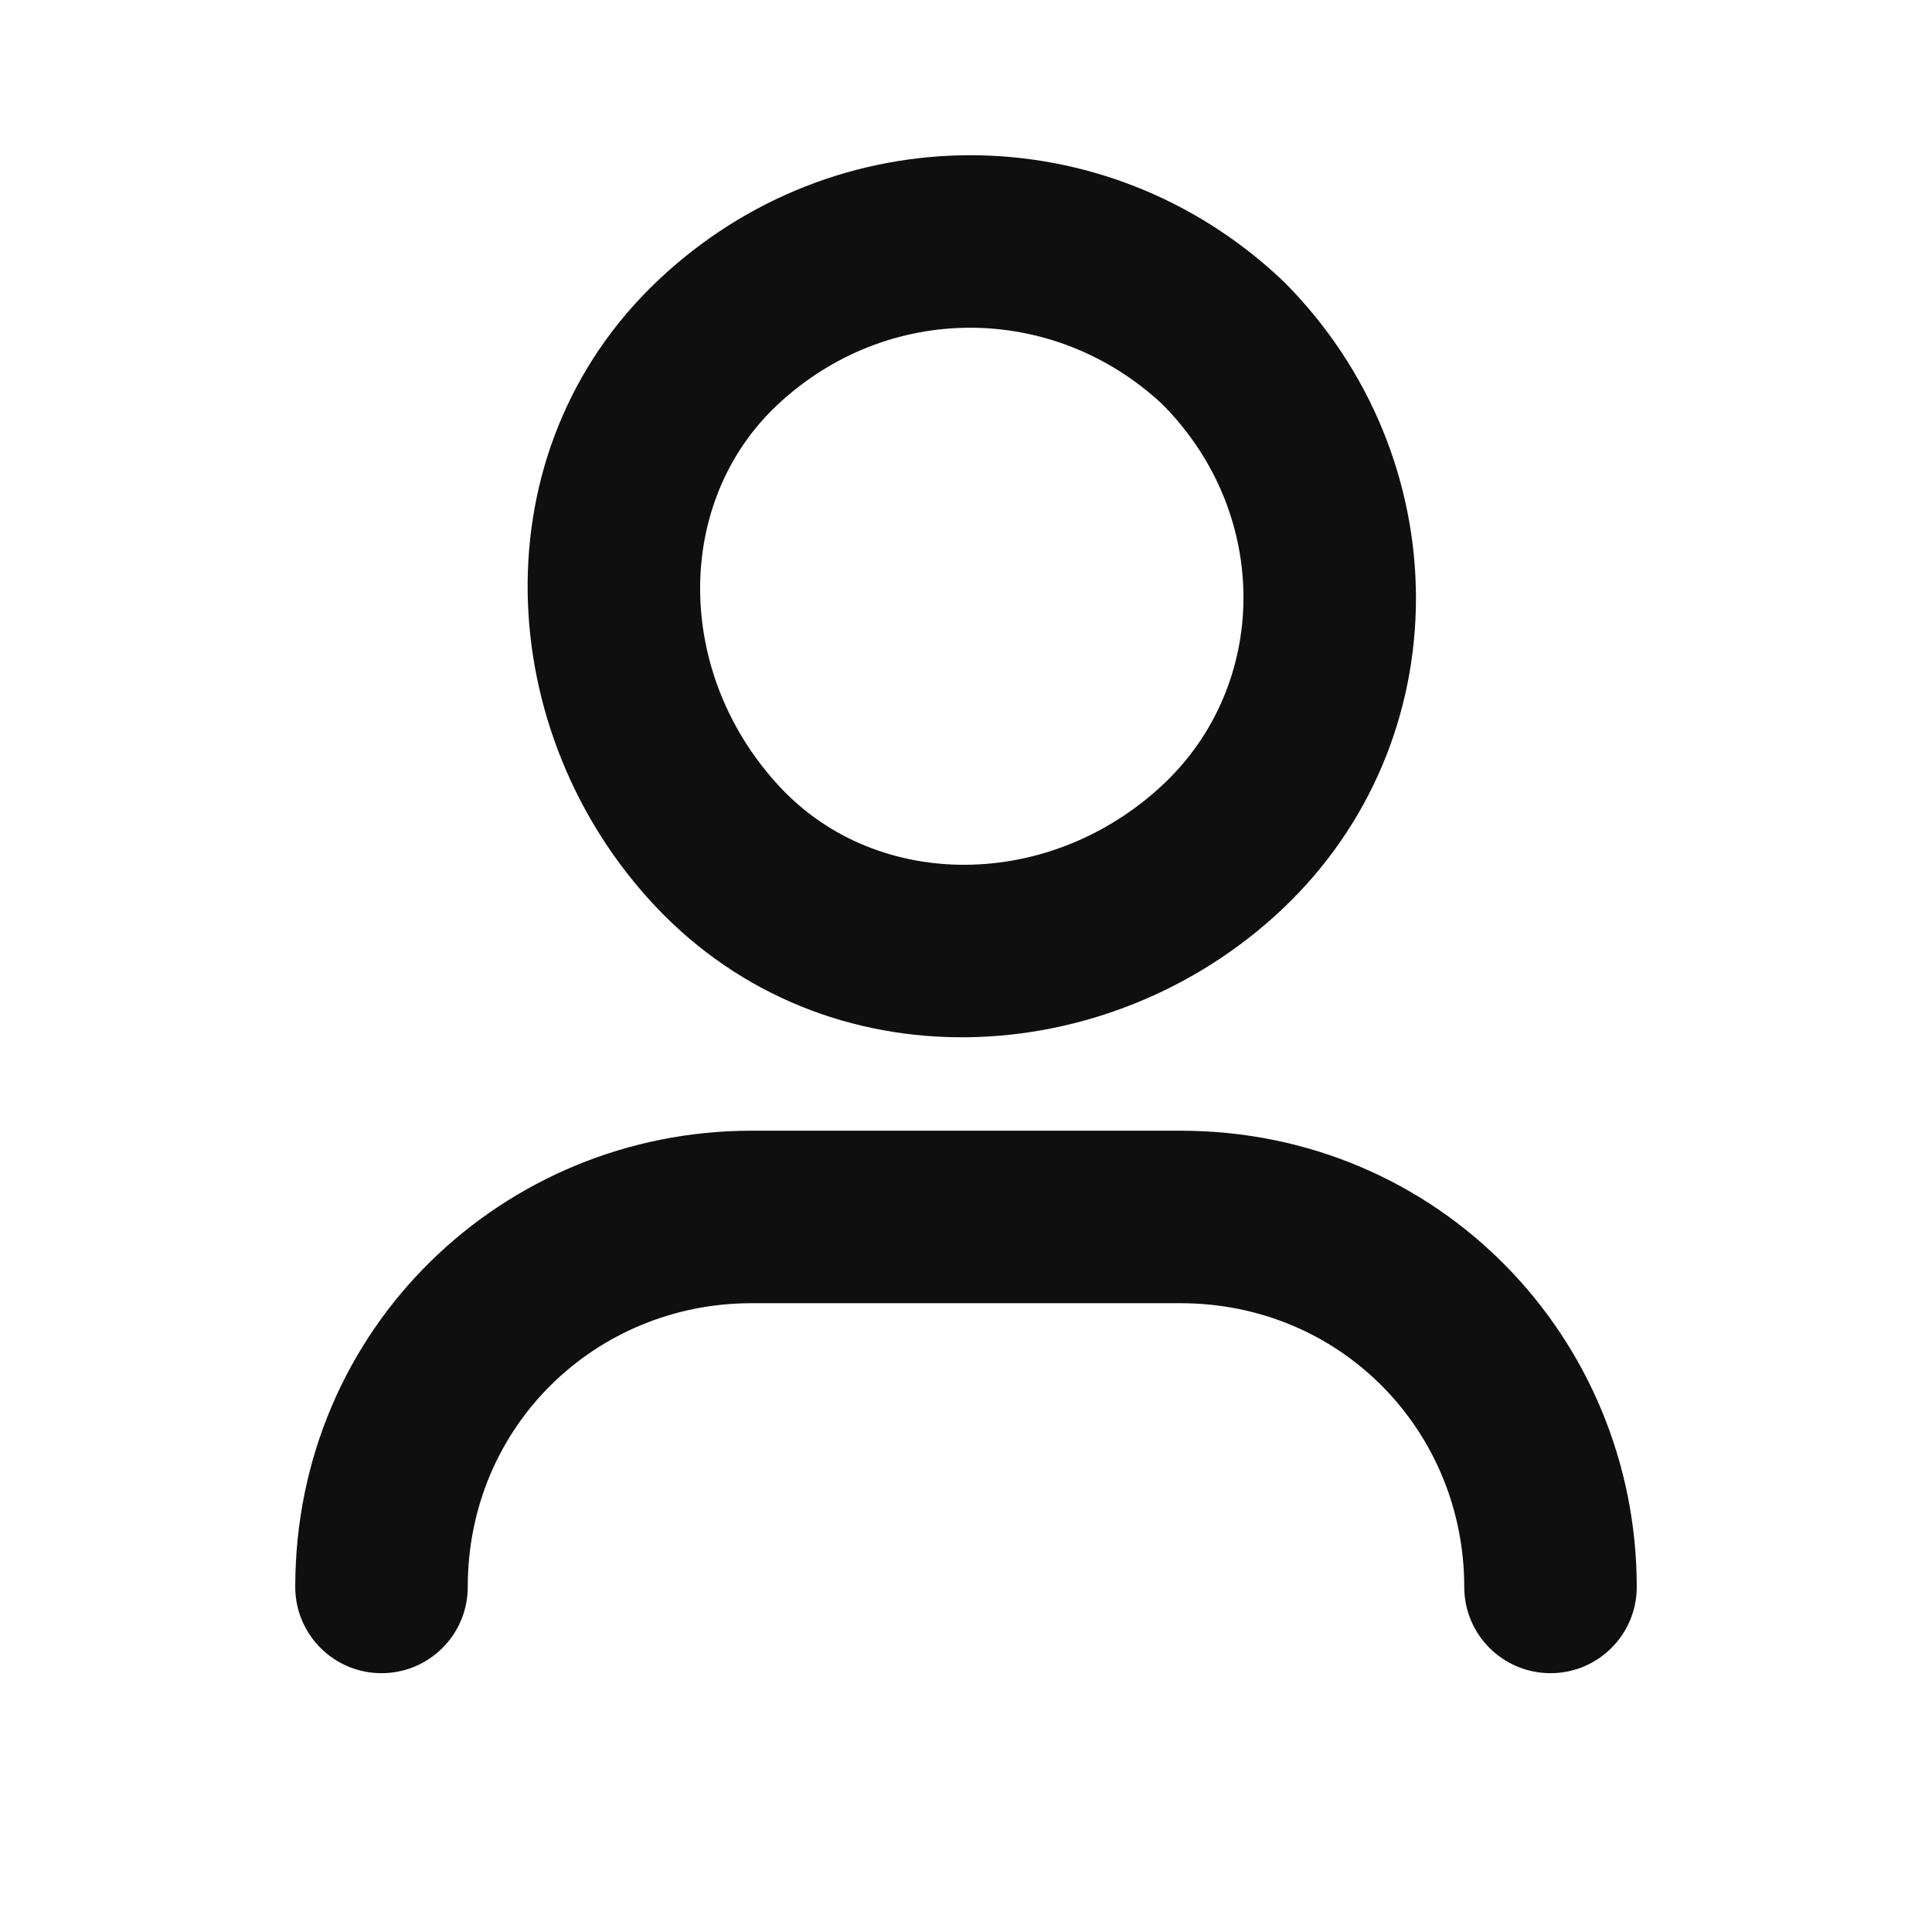
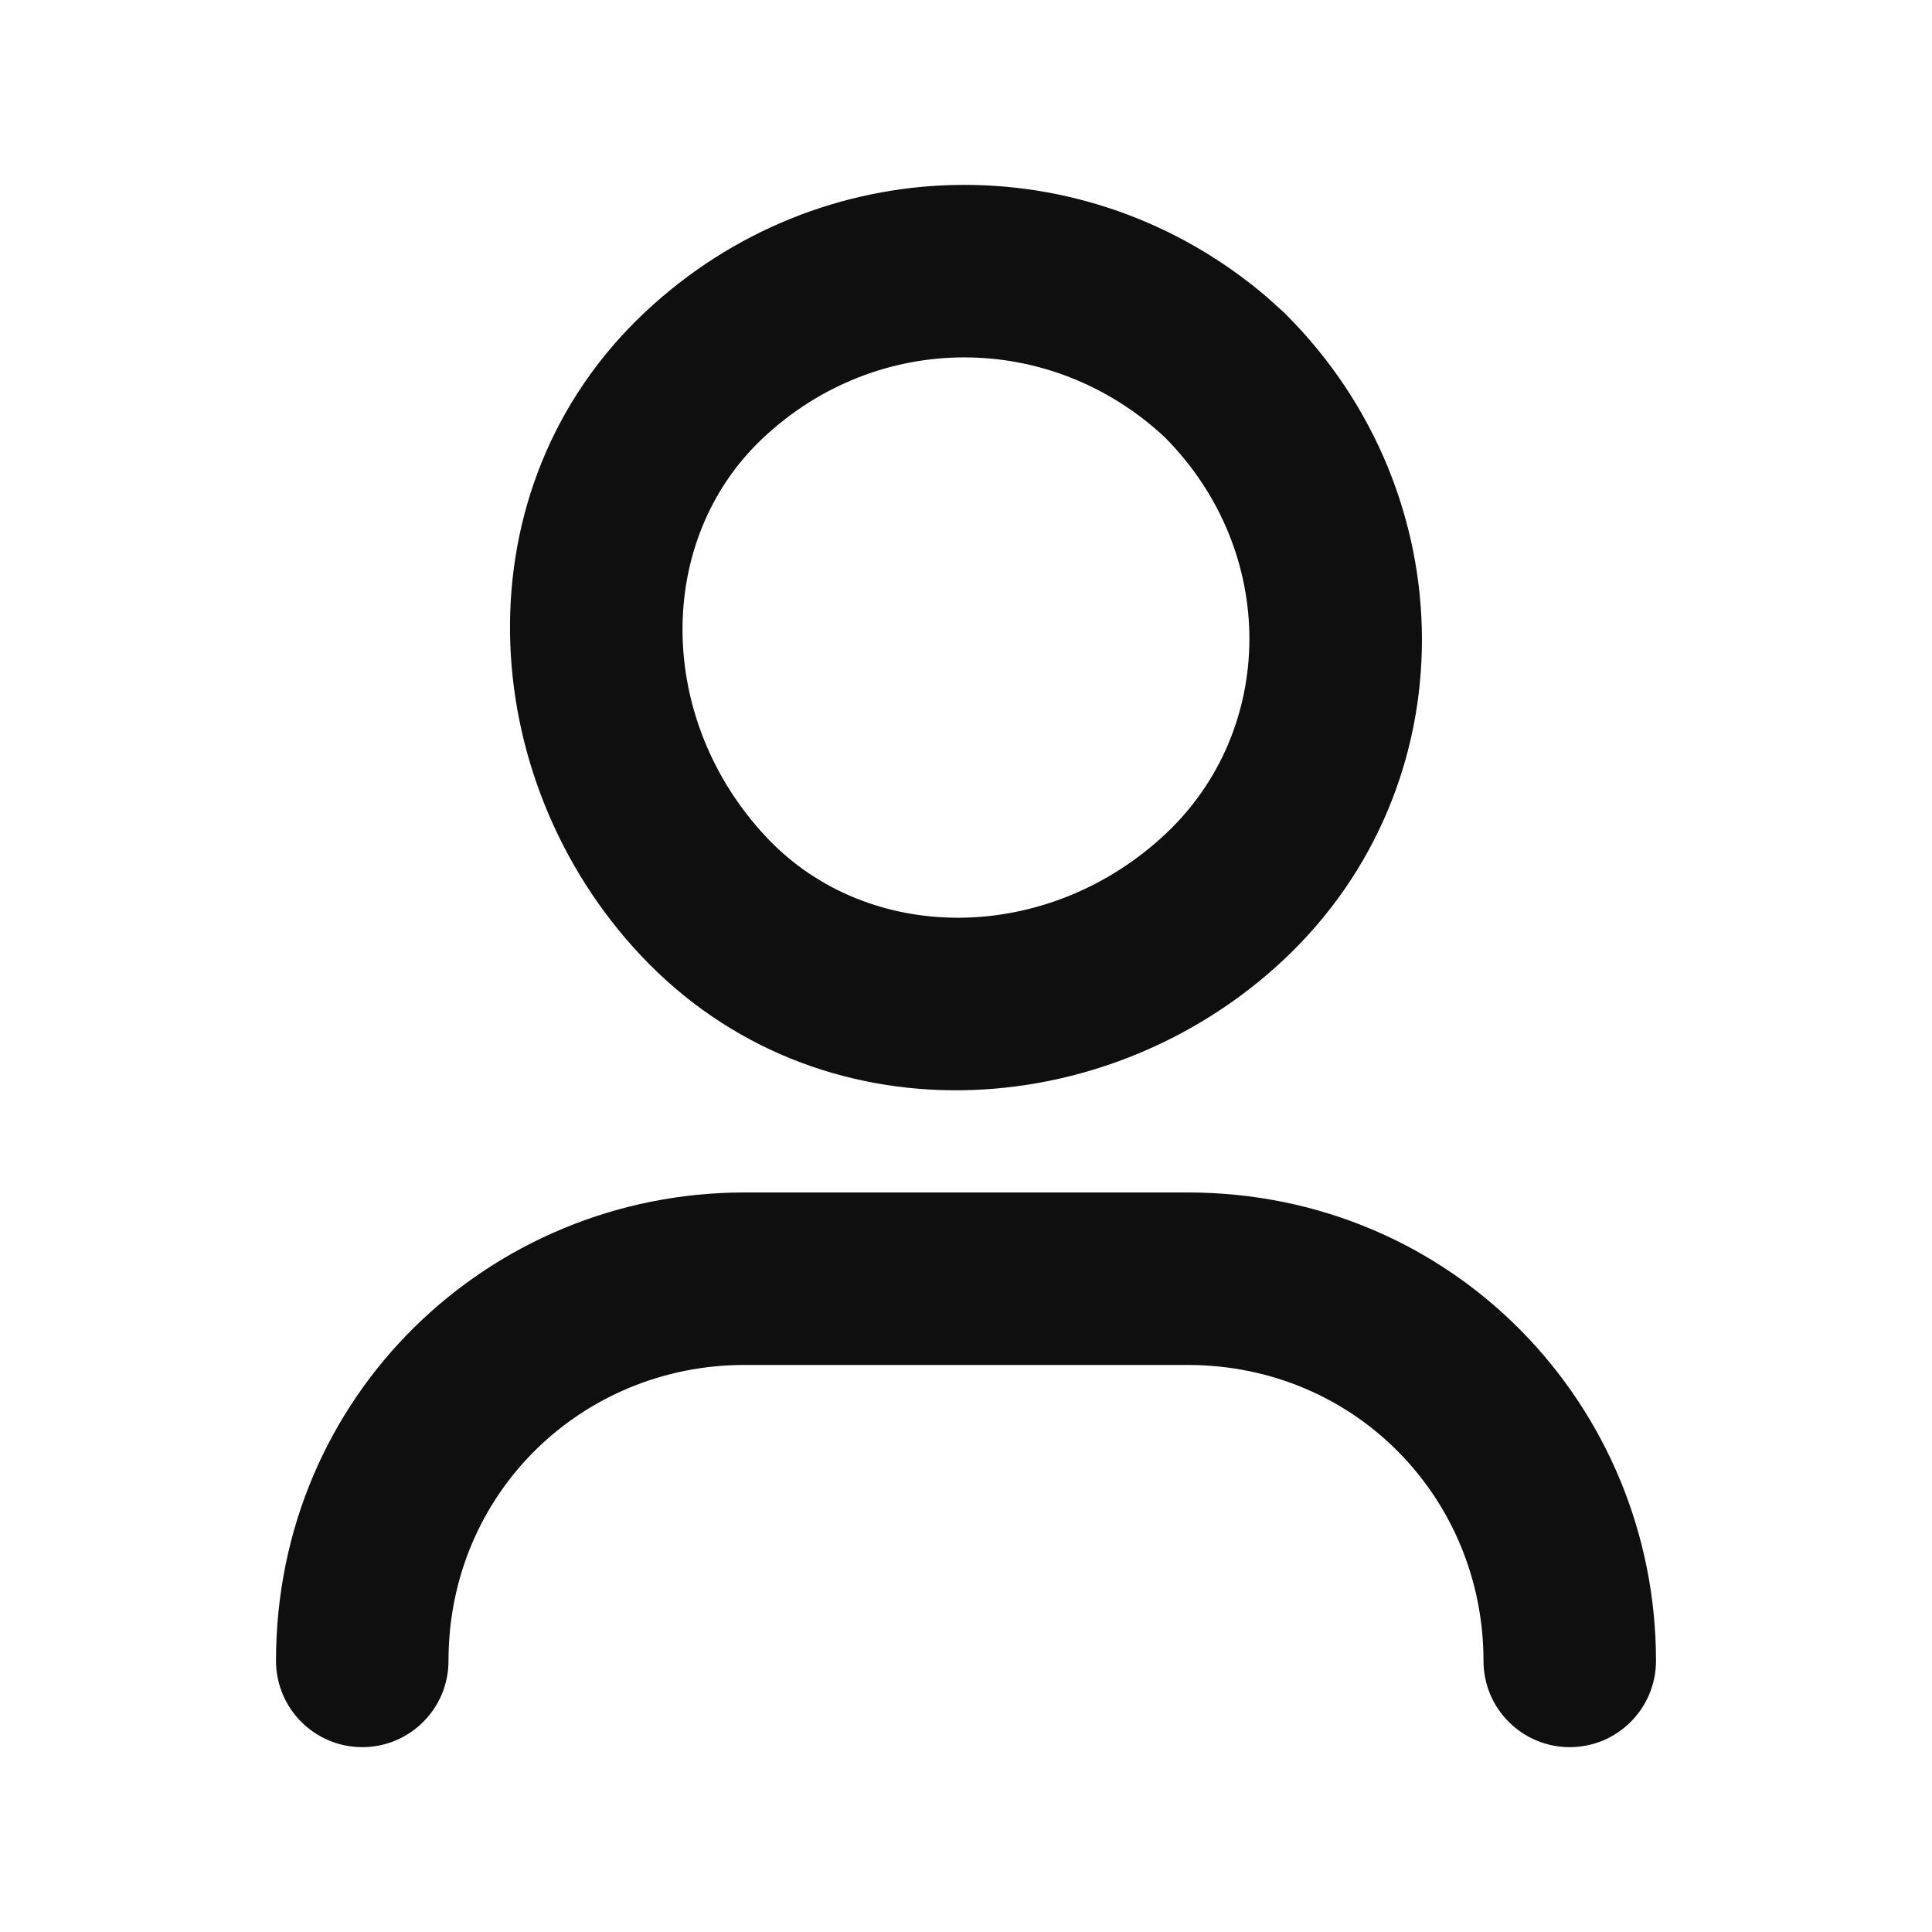
<svg xmlns="http://www.w3.org/2000/svg" width="28" height="28" viewBox="0 0 28 28" fill="none">
-   <path d="M17.107 16.387C20.863 16.387 23.72 19.403 23.721 22.999C23.721 23.69 23.161 24.249 22.471 24.249C21.78 24.249 21.221 23.69 21.221 22.999C21.22 20.746 19.445 18.887 17.107 18.887H10.892C8.639 18.887 6.78 20.662 6.779 22.999C6.779 23.69 6.22 24.249 5.529 24.249C4.839 24.249 4.279 23.69 4.279 22.999C4.28 19.244 7.295 16.387 10.892 16.387H17.107Z" fill="#0F0F0F" />
-   <path d="M9.549 4.052C12.102 1.649 16.021 1.649 18.574 4.052C18.578 4.056 18.582 4.061 18.586 4.065C18.591 4.069 18.597 4.074 18.602 4.078C21.146 6.623 21.185 10.727 18.574 13.185C16.073 15.539 11.984 15.776 9.495 13.131C7.141 10.63 6.904 6.541 9.549 4.052ZM16.846 5.859C15.255 4.376 12.847 4.38 11.262 5.872C9.763 7.283 9.77 9.776 11.315 11.418C12.726 12.917 15.219 12.91 16.861 11.365C18.389 9.926 18.432 7.458 16.846 5.859Z" fill="#0F0F0F" />
+   <path d="M17.21 17.282C21.066 17.282 24 20.378 24 24.071C23.999 24.761 23.44 25.321 22.75 25.321C22.059 25.321 21.5 24.761 21.5 24.071C21.5 21.721 19.649 19.782 17.21 19.782H10.79C8.44 19.782 6.5 21.633 6.5 24.071C6.5 24.761 5.941 25.321 5.25 25.321C4.56 25.321 4.001 24.761 4 24.071C4 20.215 7.097 17.282 10.79 17.282H17.21Z" fill="#0F0F0F" />
+   <path d="M9.342 4.53C11.882 2.14 15.738 2.065 18.36 4.305L18.61 4.53L18.636 4.556C21.249 7.169 21.29 11.382 18.61 13.904C16.04 16.322 11.843 16.562 9.29 13.85C6.871 11.281 6.63 7.083 9.342 4.53ZM16.88 6.336C15.221 4.79 12.71 4.794 11.056 6.35C9.489 7.825 9.5 10.426 11.11 12.136C12.585 13.703 15.185 13.692 16.896 12.082C18.492 10.58 18.535 8.004 16.88 6.336Z" fill="#0F0F0F" />
</svg>
